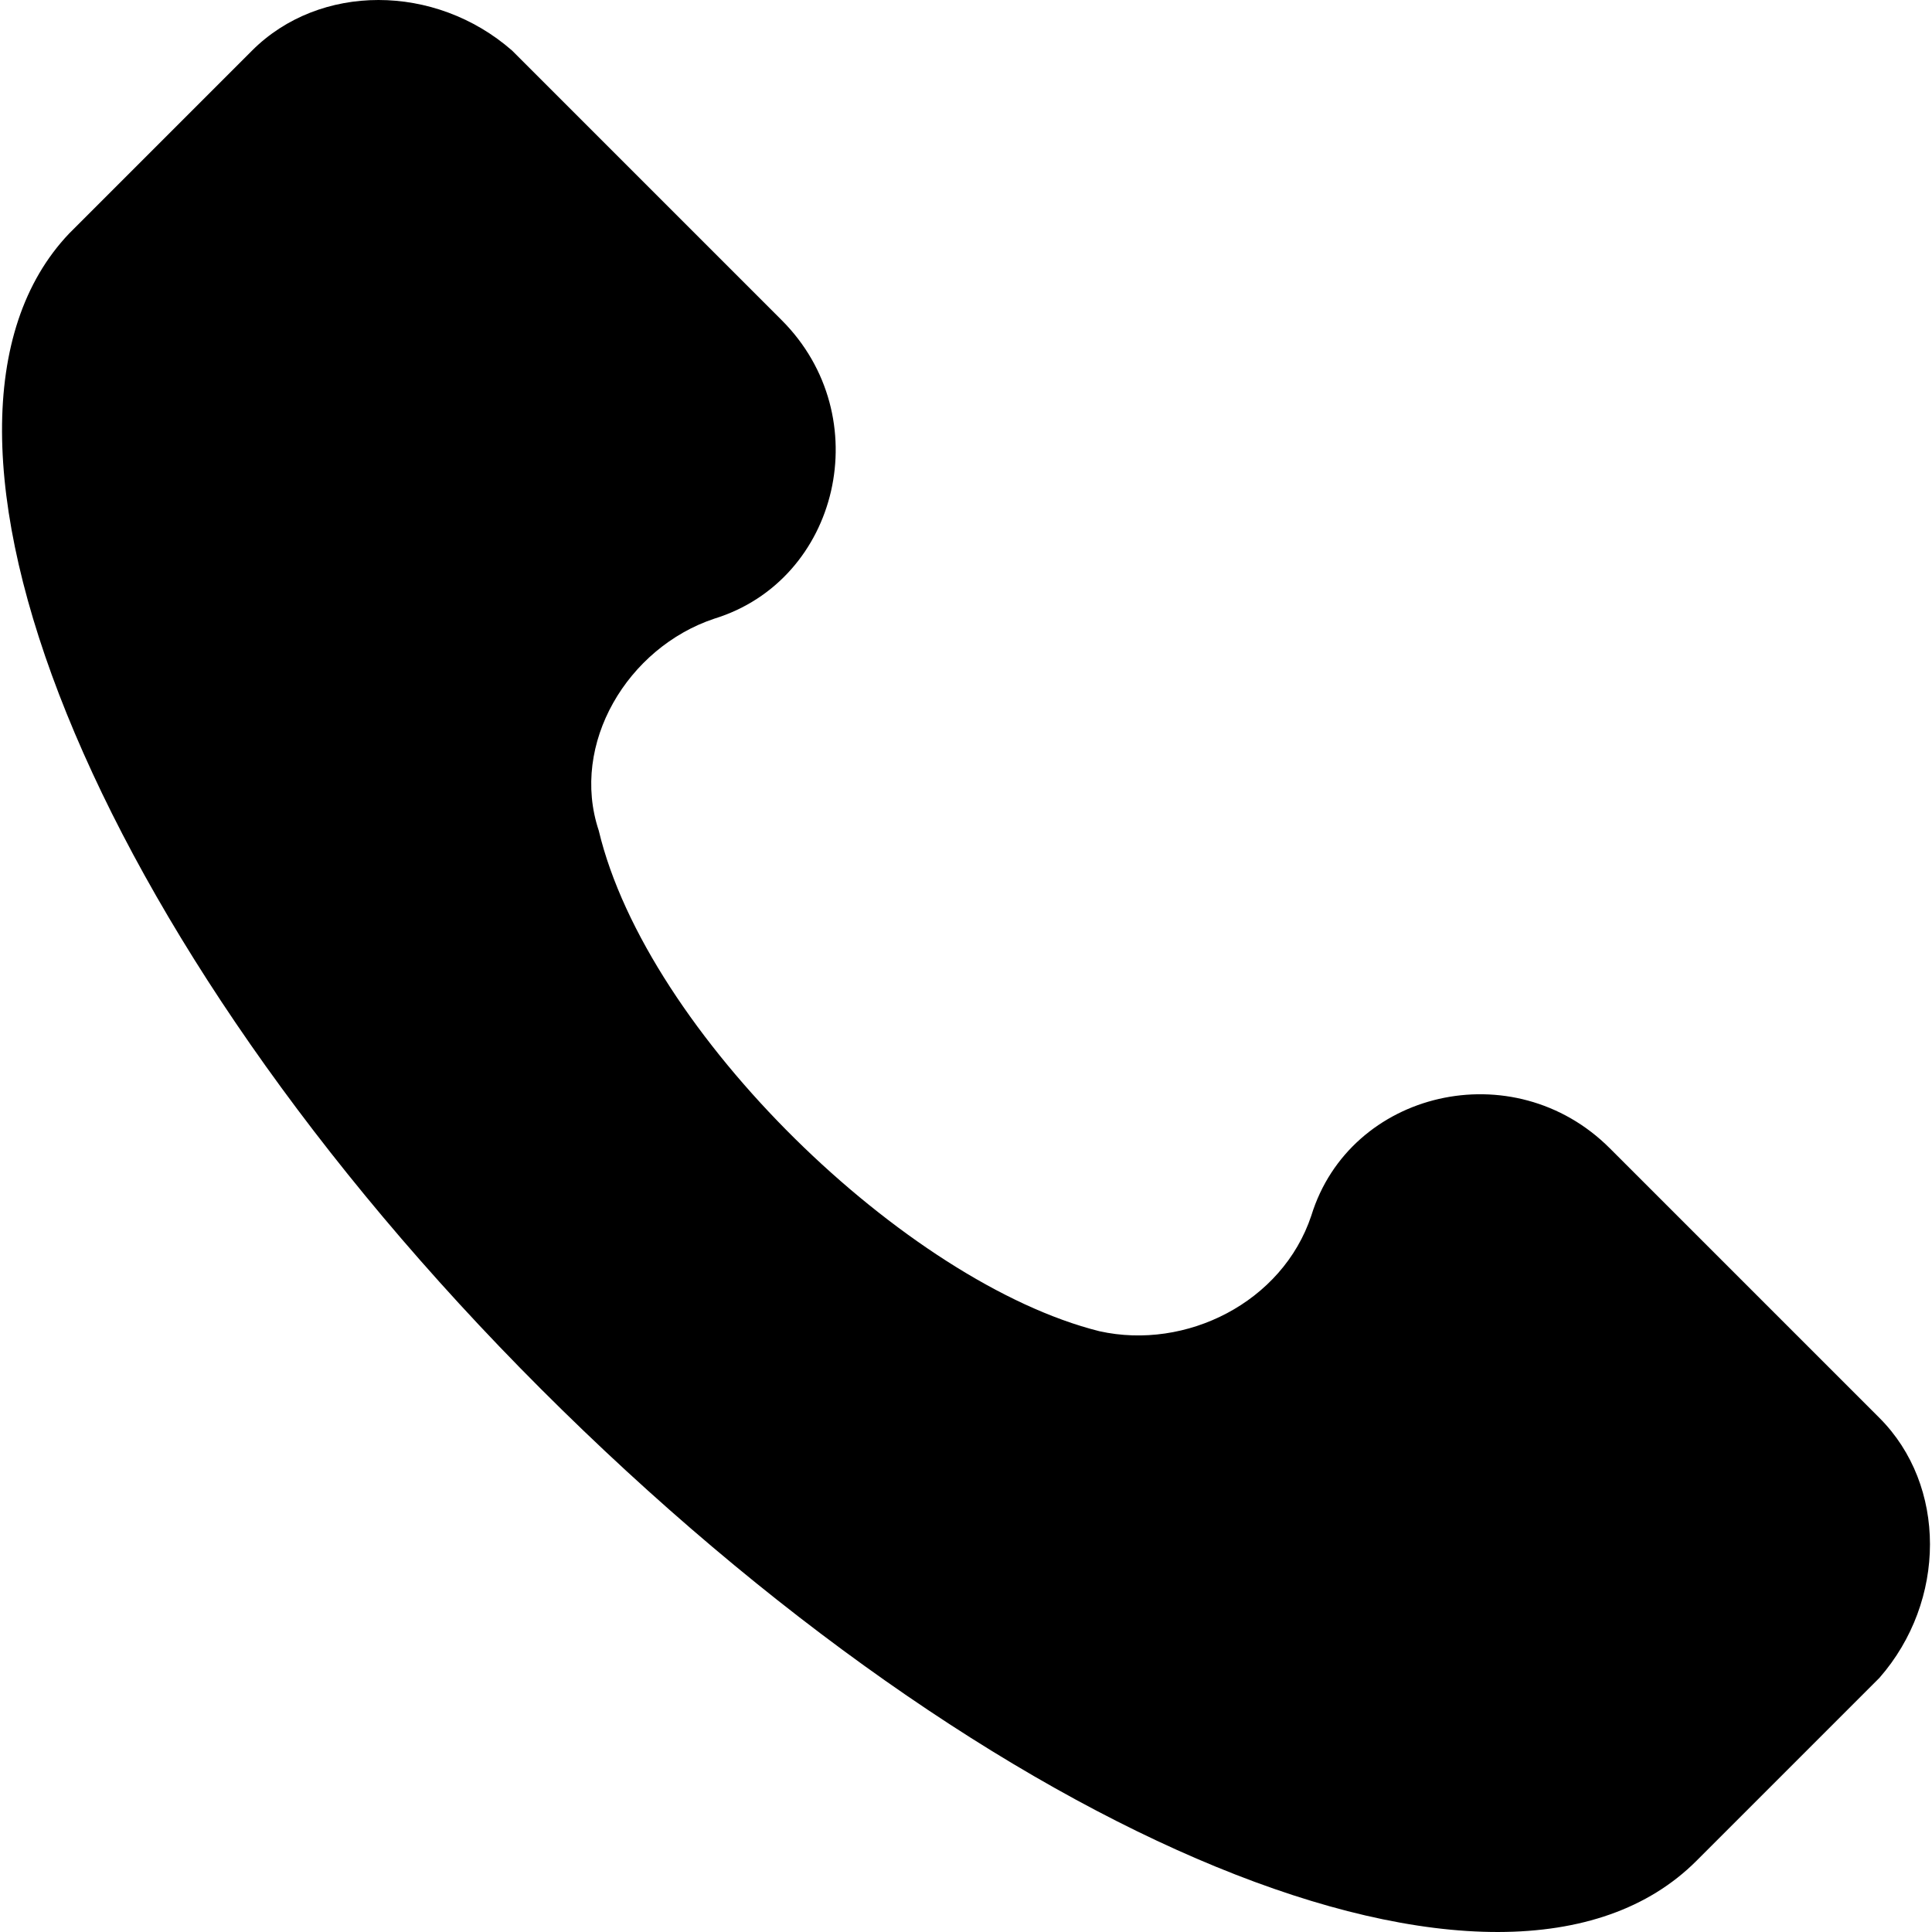
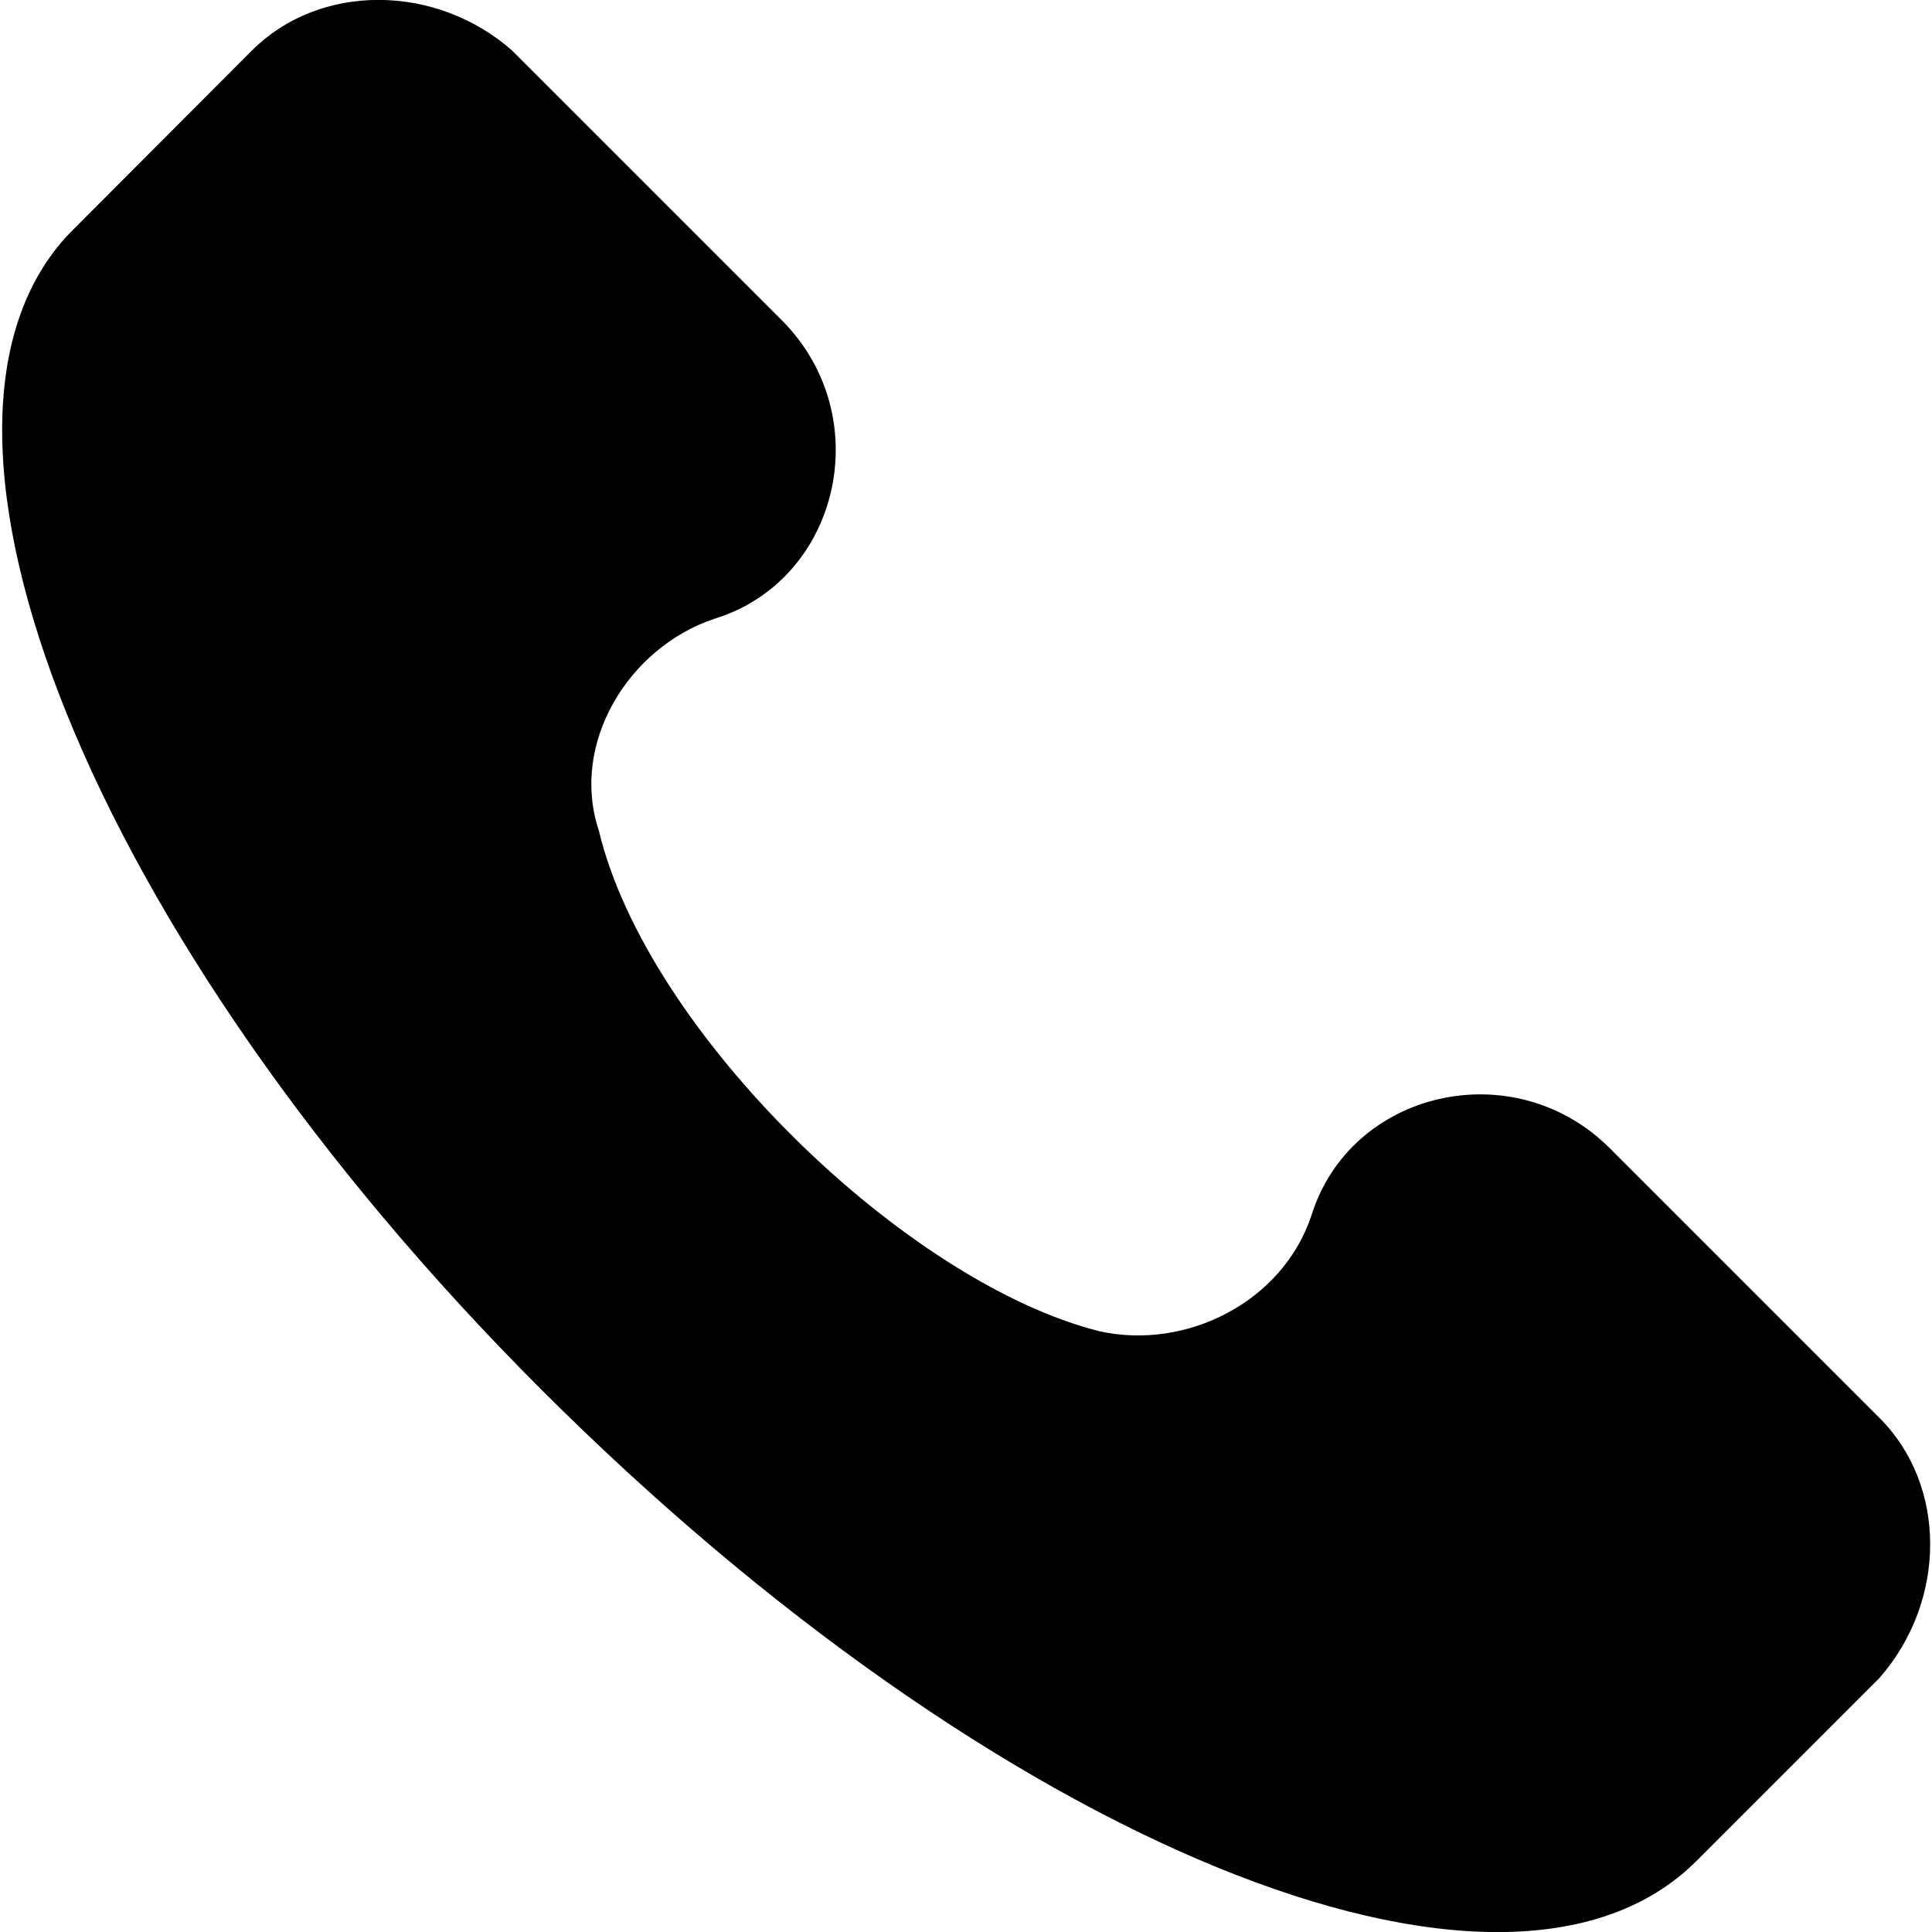
- <svg xmlns="http://www.w3.org/2000/svg" version="1.1" id="Capa_1" x="0px" y="0px" viewBox="0 0 513.64 513.64" style="enable-background:new 0 0 513.64 513.64;" xml:space="preserve">
-   <g>
-     <g>
-       <path d="M499.66,376.96l-71.68-71.68c-25.6-25.6-69.12-15.359-79.36,17.92c-7.68,23.041-33.28,35.841-56.32,30.72    c-51.2-12.8-120.32-79.36-133.12-133.12c-7.68-23.041,7.68-48.641,30.72-56.32c33.28-10.24,43.52-53.76,17.92-79.36l-71.68-71.68    c-20.48-17.92-51.2-17.92-69.12,0l-48.64,48.64c-48.64,51.2,5.12,186.88,125.44,307.2c120.32,120.32,256,176.641,307.2,125.44    l48.64-48.64C517.581,425.6,517.581,394.88,499.66,376.96z" />
-     </g>
-   </g>
-   <g>
- </g>
-   <g>
- </g>
-   <g>
- </g>
-   <g>
- </g>
-   <g>
- </g>
-   <g>
- </g>
-   <g>
- </g>
-   <g>
- </g>
-   <g>
- </g>
-   <g>
- </g>
-   <g>
- </g>
-   <g>
- </g>
-   <g>
- </g>
-   <g>
- </g>
-   <g>
- </g>
+ <svg xmlns="http://www.w3.org/2000/svg" version="1.1" id="Capa_1" x="0px" y="0px" viewBox="0 0 513.6 513.6" style="enable-background:new 0 0 513.6 513.6;" xml:space="preserve">
+   <path d="M499.7,377L428,305.3c-25.6-25.6-69.1-15.4-79.4,17.9c-7.7,23-33.3,35.8-56.3,30.7c-51.2-12.8-120.3-79.4-133.1-133.1  c-7.7-23,7.7-48.6,30.7-56.3c33.3-10.2,43.5-53.8,17.9-79.4l-71.7-71.7C115.7-4.5,84.9-4.5,67,13.4L18.4,62.1  c-48.6,51.2,5.1,186.9,125.4,307.2s256,176.6,307.2,125.4l48.6-48.6C517.6,425.6,517.6,394.9,499.7,377z" />
</svg>
